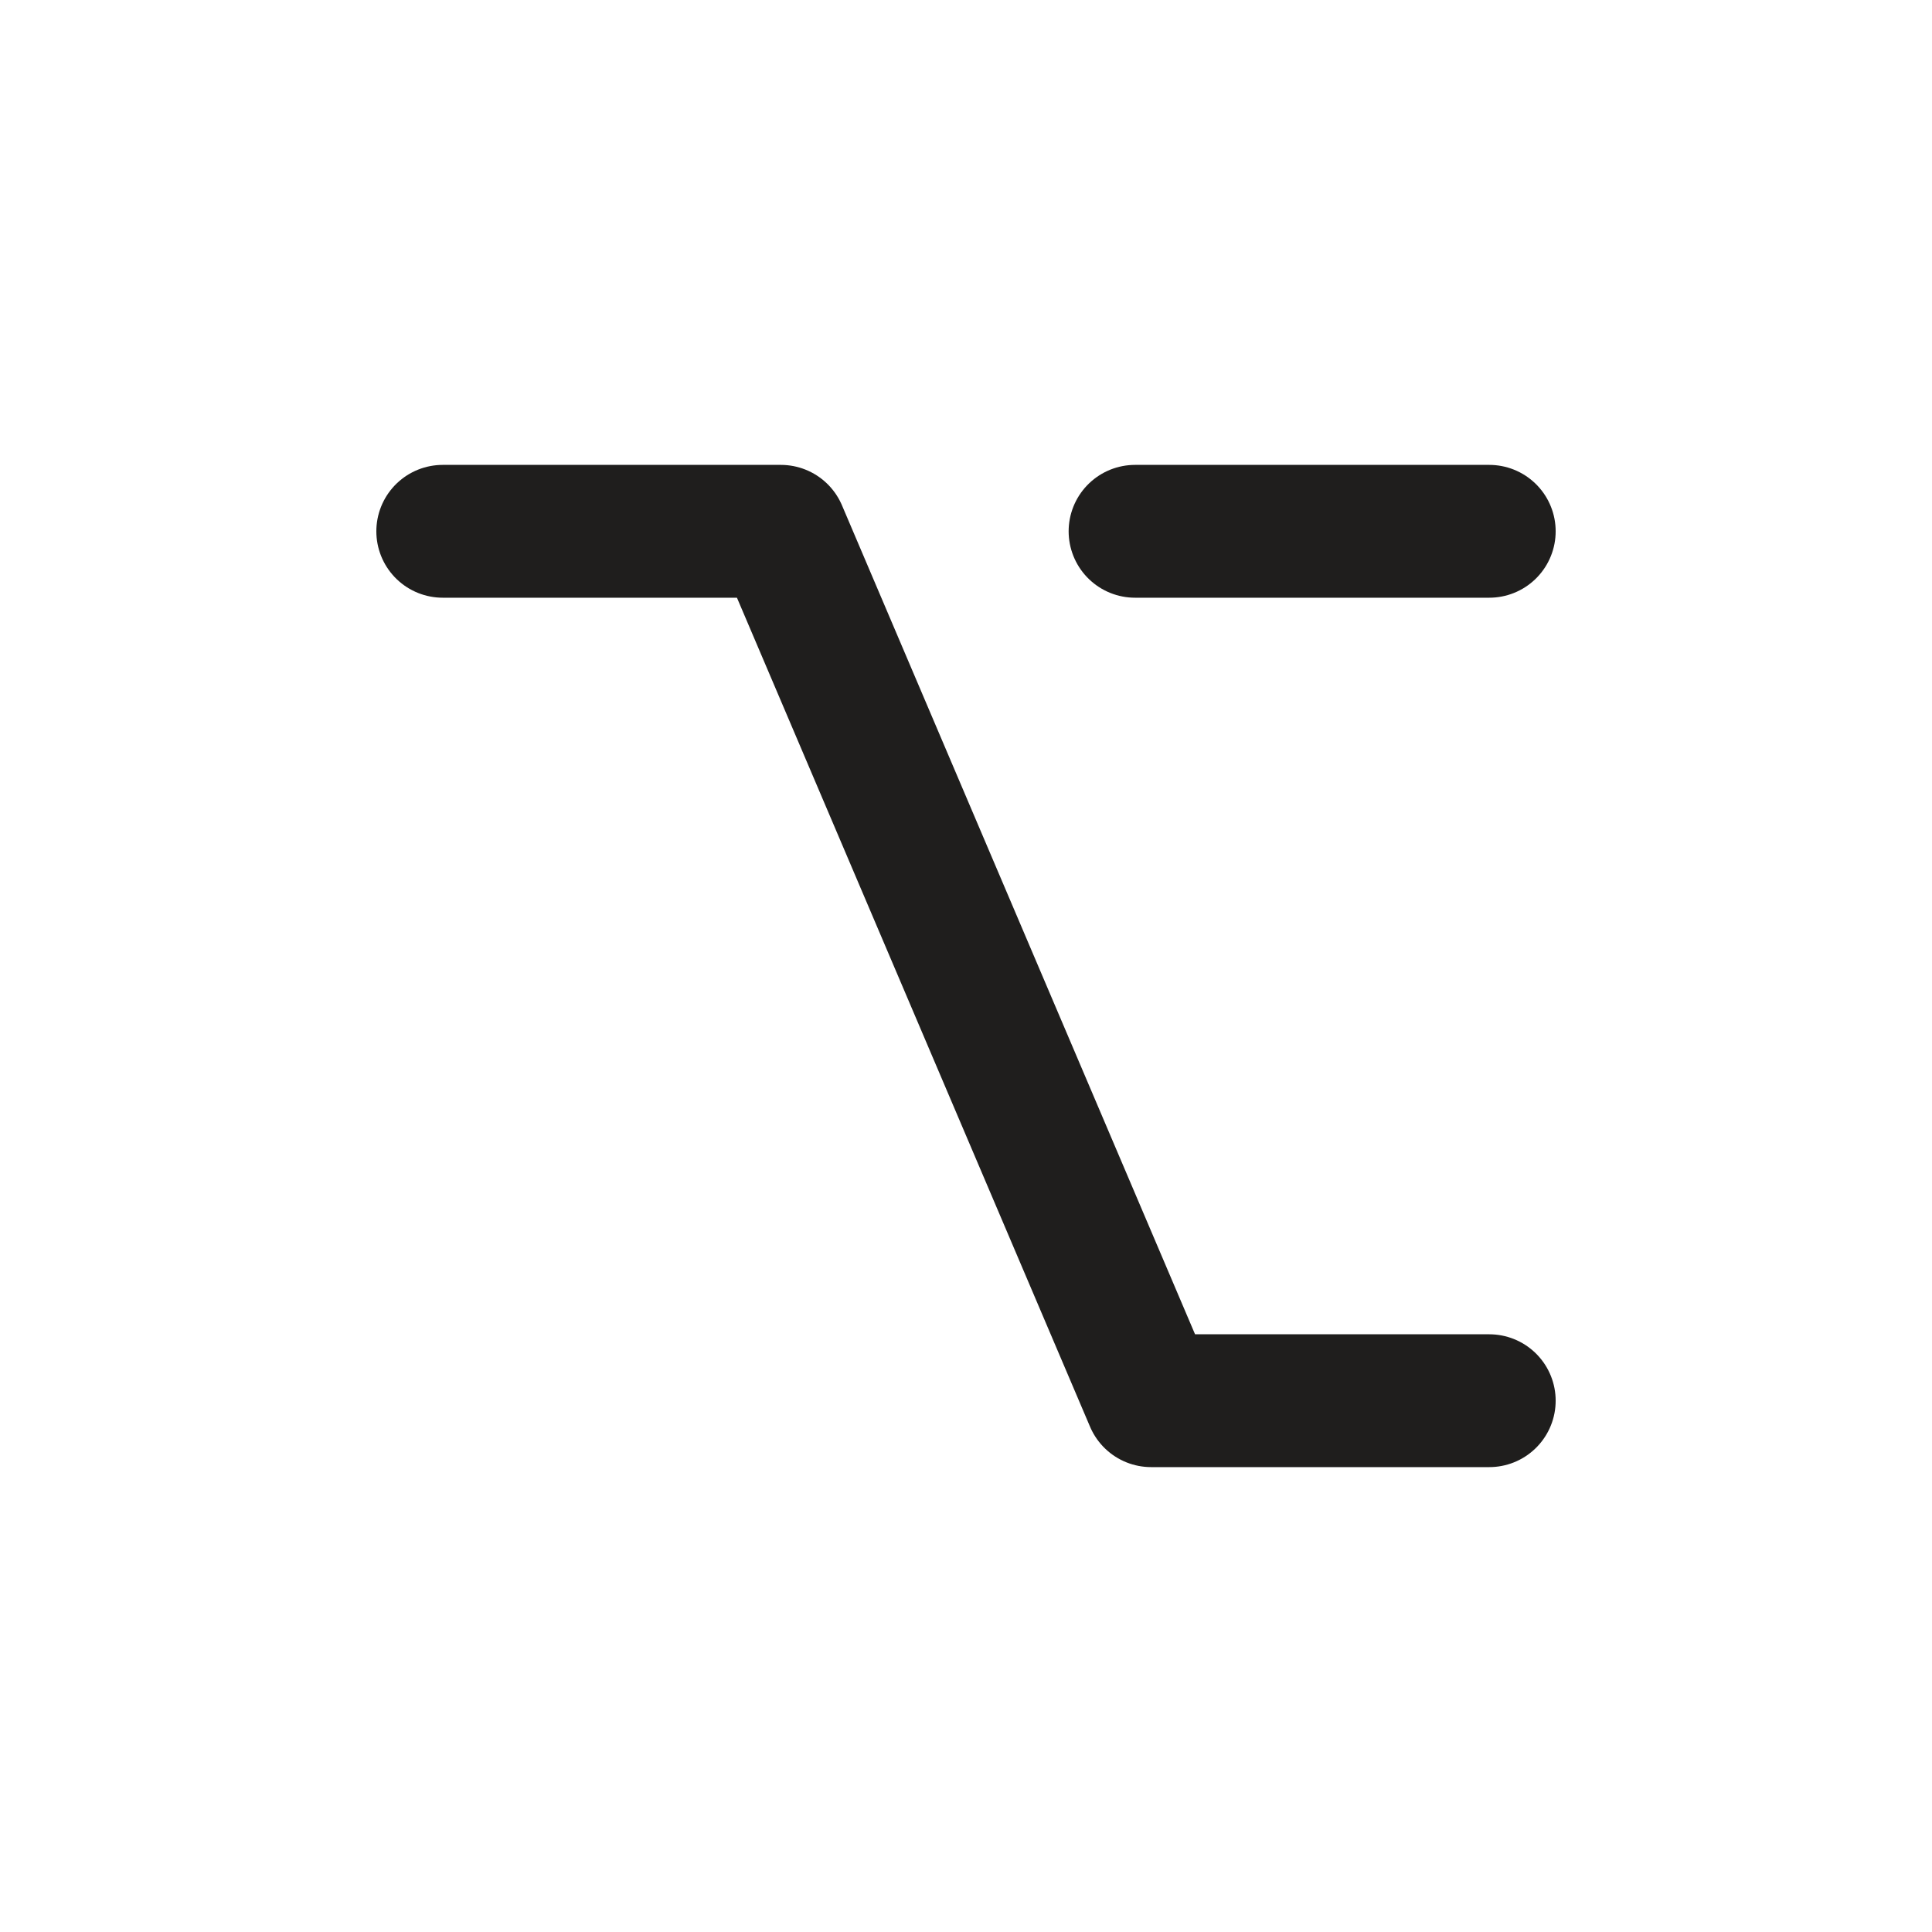
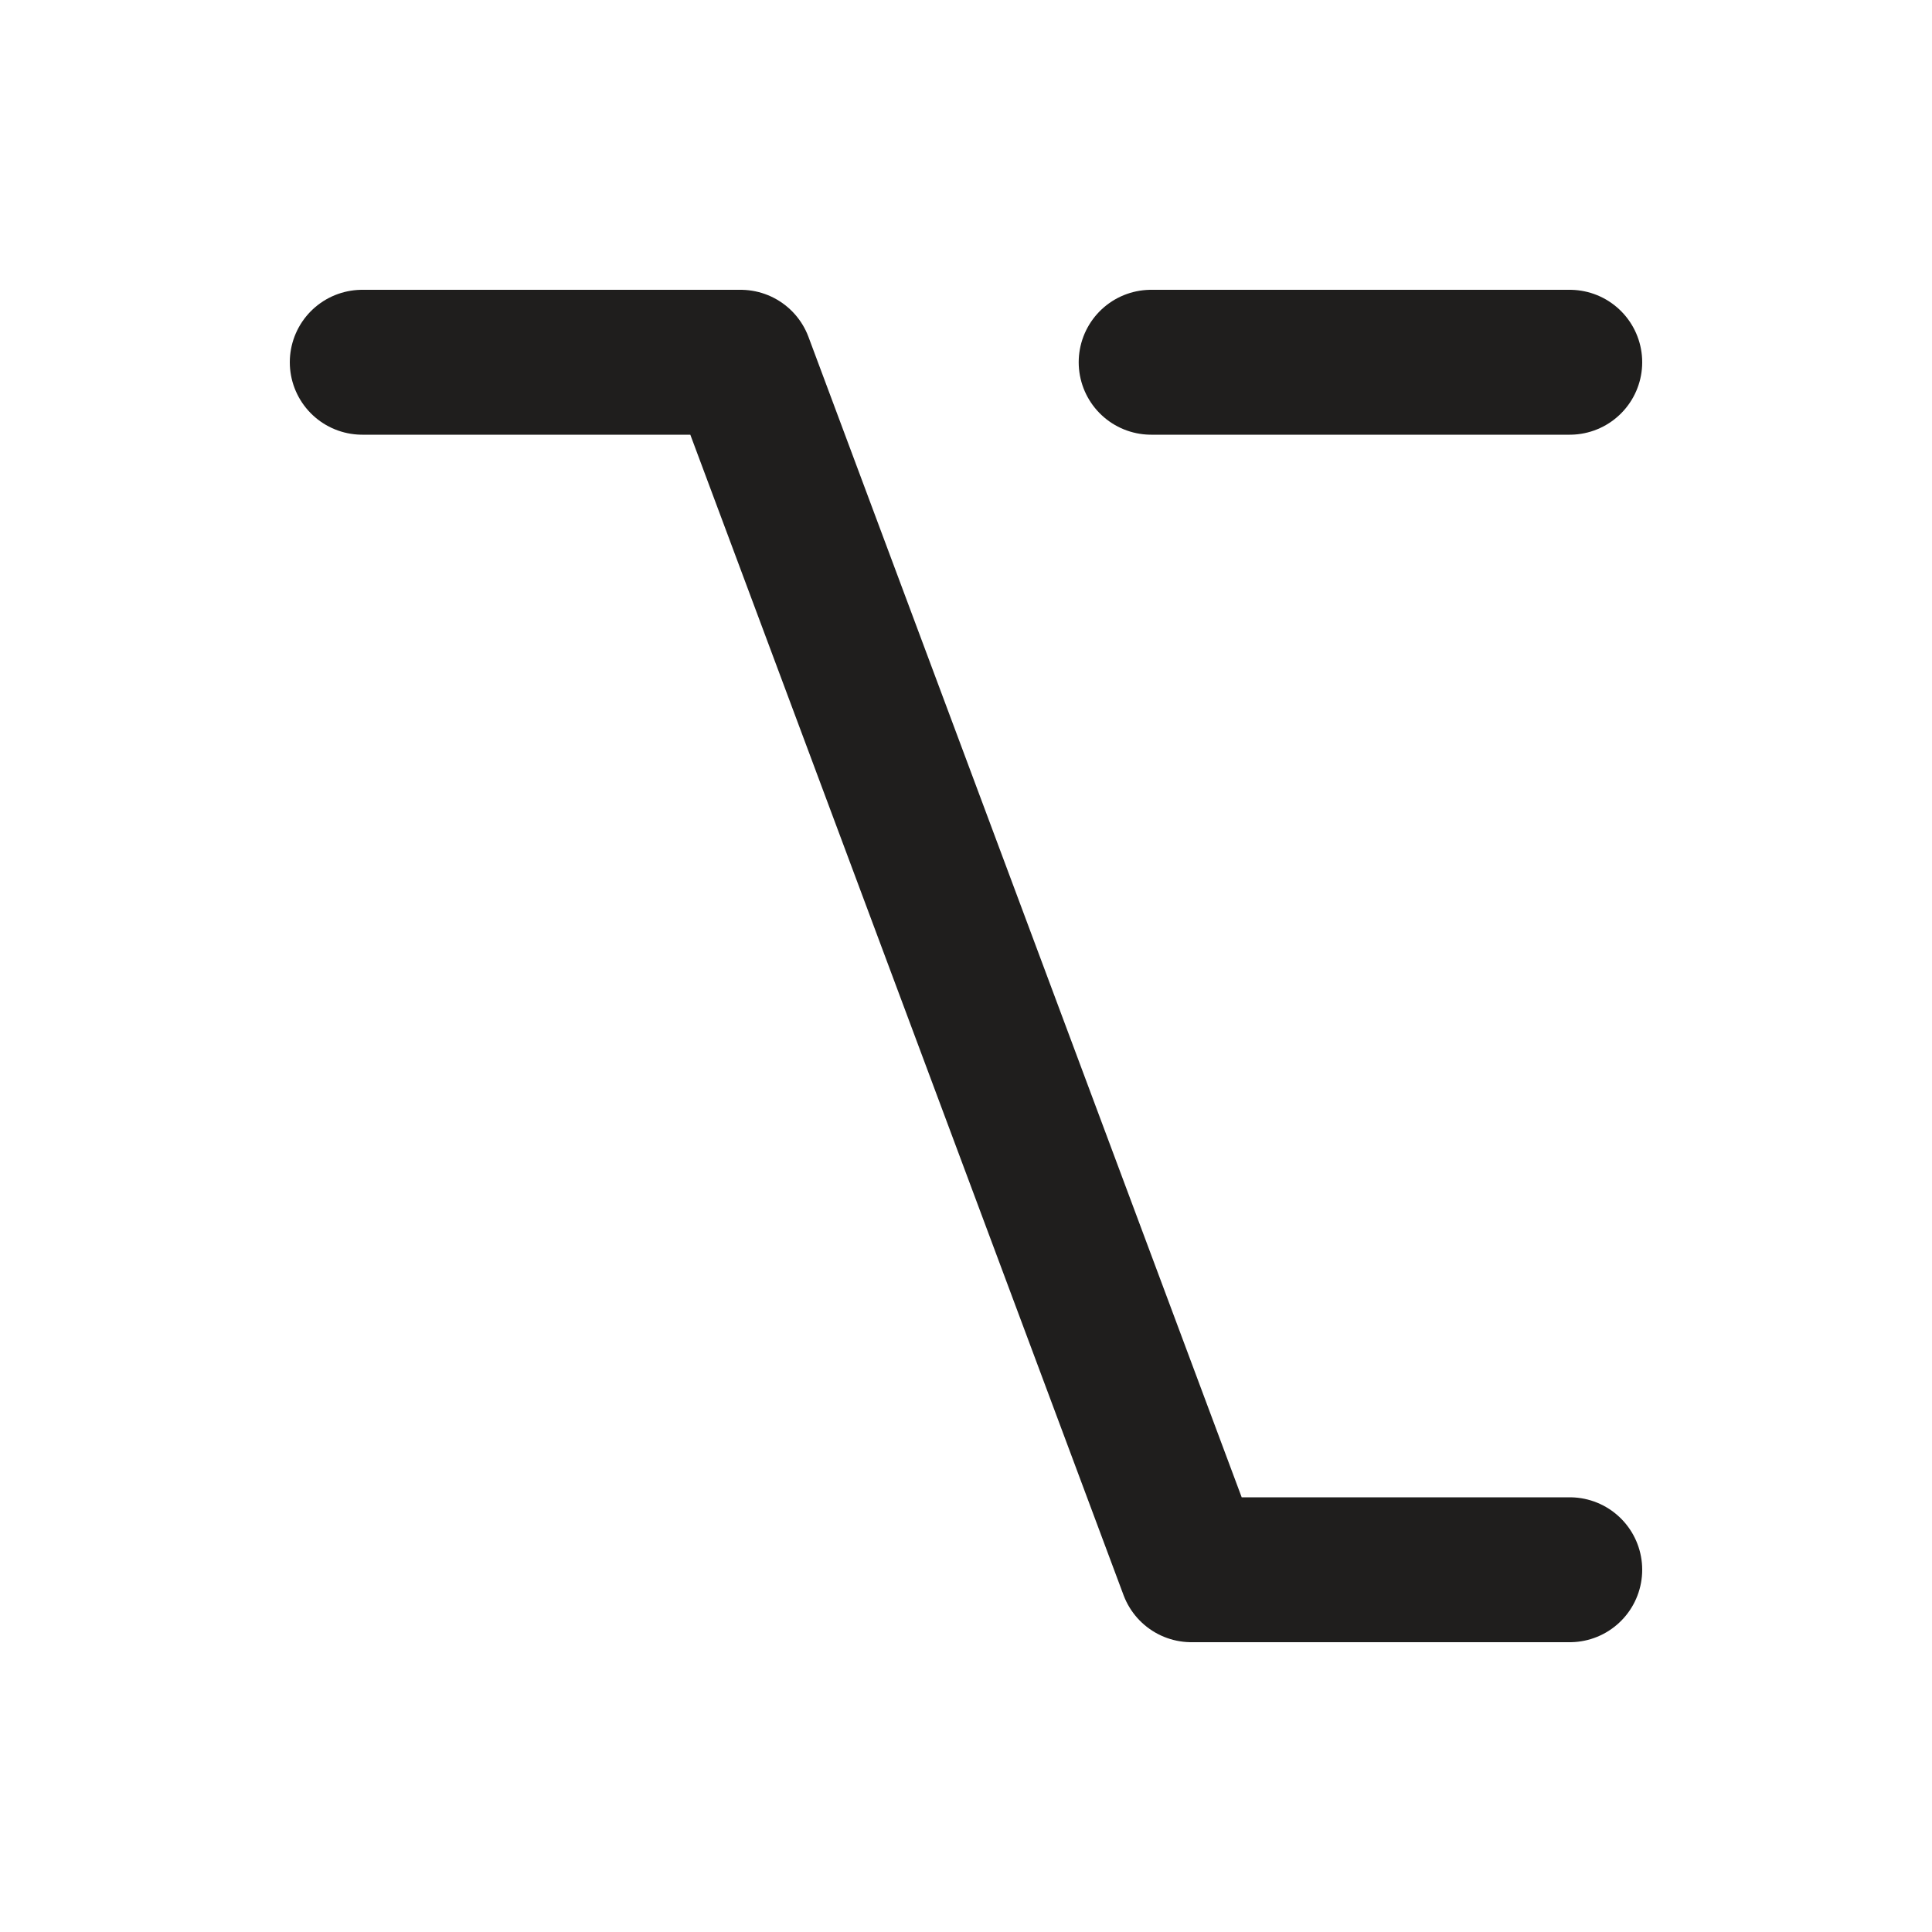
<svg xmlns="http://www.w3.org/2000/svg" viewBox="0 0 24 24" fill="none">
-   <path d="M5.5 6.6H9.7L14.3 17.4H18.5M14.1 6.6H18.5" stroke="#1F1E1D" stroke-width="1.65" stroke-linecap="round" stroke-linejoin="round" />
+   <path d="M4.5 4.5H9.2L14.8 19.5H19.5M14.3 4.5H19.5" stroke="#1F1E1D" stroke-width="1.8" stroke-linecap="round" stroke-linejoin="round" />
</svg>
